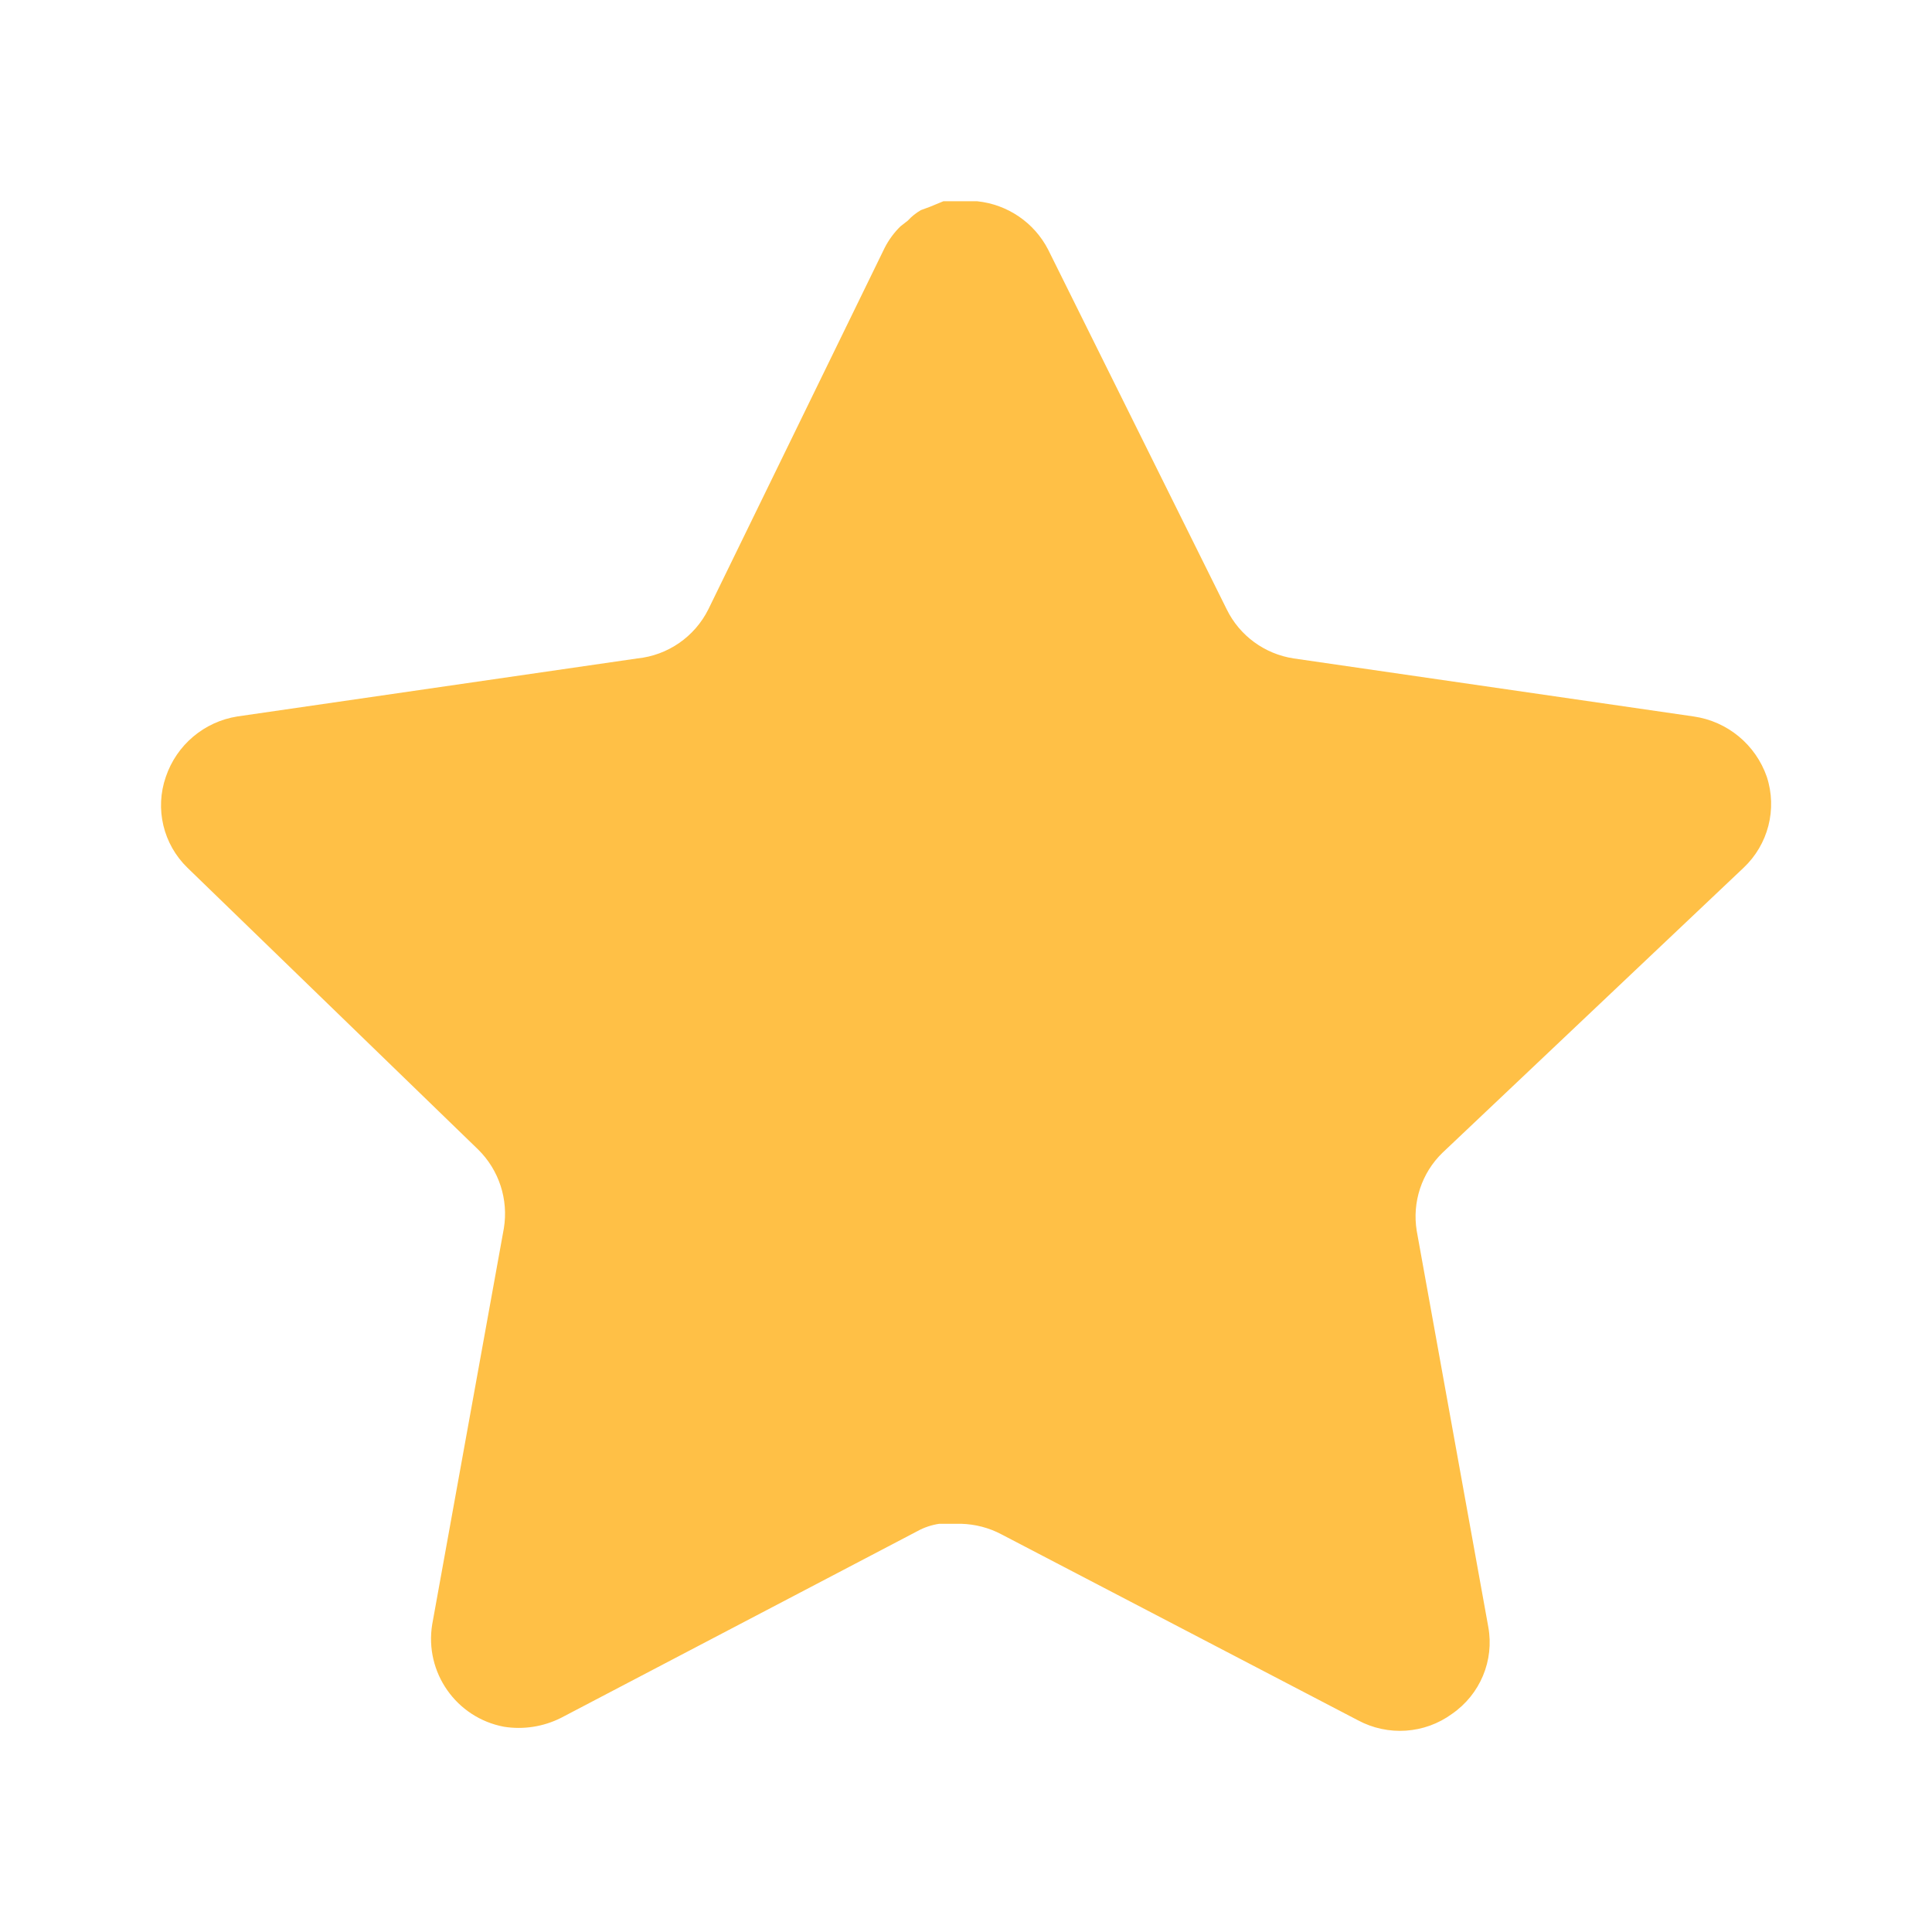
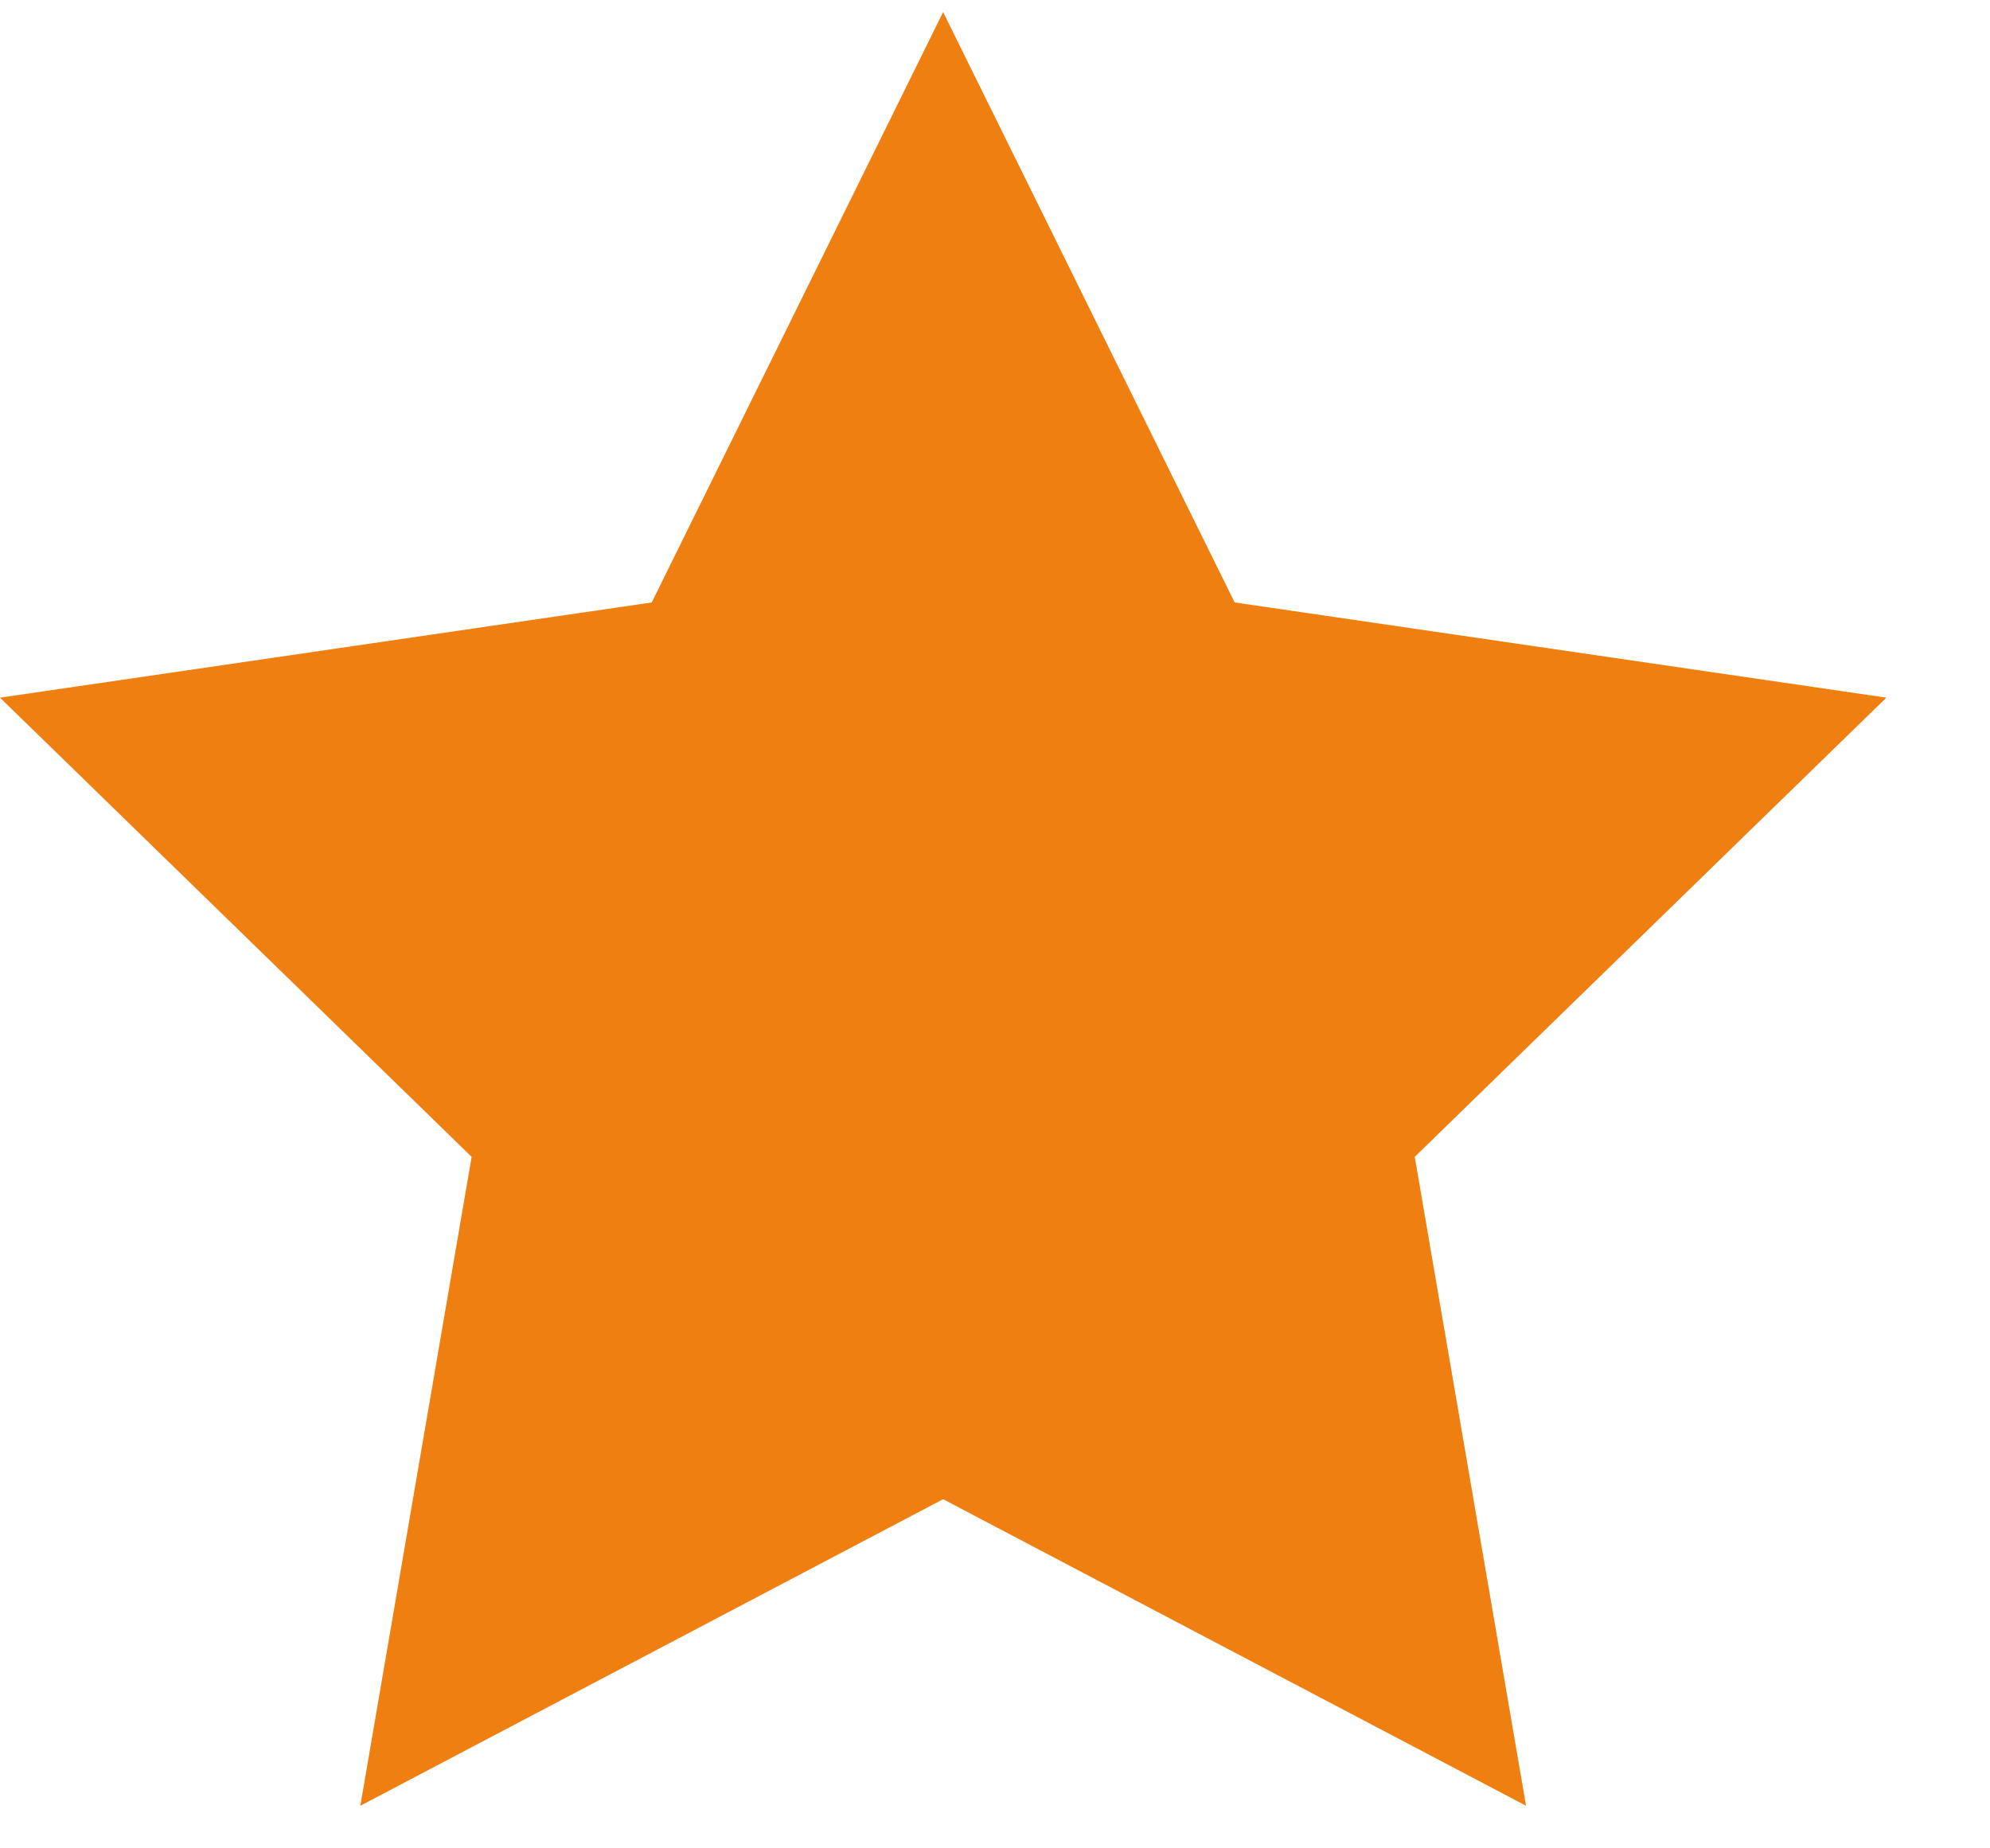
- <svg xmlns="http://www.w3.org/2000/svg" width="24" height="24" viewBox="0 0 24 24" fill="none">
-   <path d="M17.919 14.32C17.66 14.571 17.541 14.934 17.599 15.29L18.488 20.21C18.564 20.627 18.387 21.049 18.038 21.29C17.697 21.54 17.241 21.57 16.869 21.37L12.44 19.06C12.286 18.978 12.114 18.934 11.94 18.929H11.668C11.575 18.943 11.482 18.973 11.399 19.019L6.969 21.34C6.75 21.45 6.502 21.489 6.259 21.45C5.667 21.338 5.272 20.774 5.369 20.179L6.259 15.259C6.318 14.9 6.199 14.535 5.94 14.28L2.329 10.78C2.027 10.487 1.922 10.047 2.06 9.65C2.194 9.254 2.536 8.965 2.949 8.9L7.919 8.179C8.297 8.14 8.629 7.91 8.799 7.57L10.989 3.08C11.04 2.98 11.107 2.888 11.188 2.81L11.278 2.74C11.325 2.688 11.38 2.645 11.44 2.61L11.549 2.57L11.719 2.5H12.139C12.515 2.539 12.847 2.764 13.02 3.1L15.239 7.57C15.399 7.897 15.71 8.124 16.069 8.179L21.038 8.9C21.459 8.96 21.809 9.25 21.948 9.65C22.079 10.051 21.966 10.491 21.659 10.78L17.919 14.32Z" fill="#FFC046" />
+ <svg xmlns="http://www.w3.org/2000/svg" width="14" height="13" viewBox="0 0 14 13" fill="none">
+   <path d="M6.635 0.085L8.686 4.239L13.271 4.909L9.953 8.14L10.736 12.706L6.635 10.549L2.535 12.706L3.318 8.14L0 4.909L4.585 4.239L6.635 0.085Z" fill="#F07F11" />
</svg>
